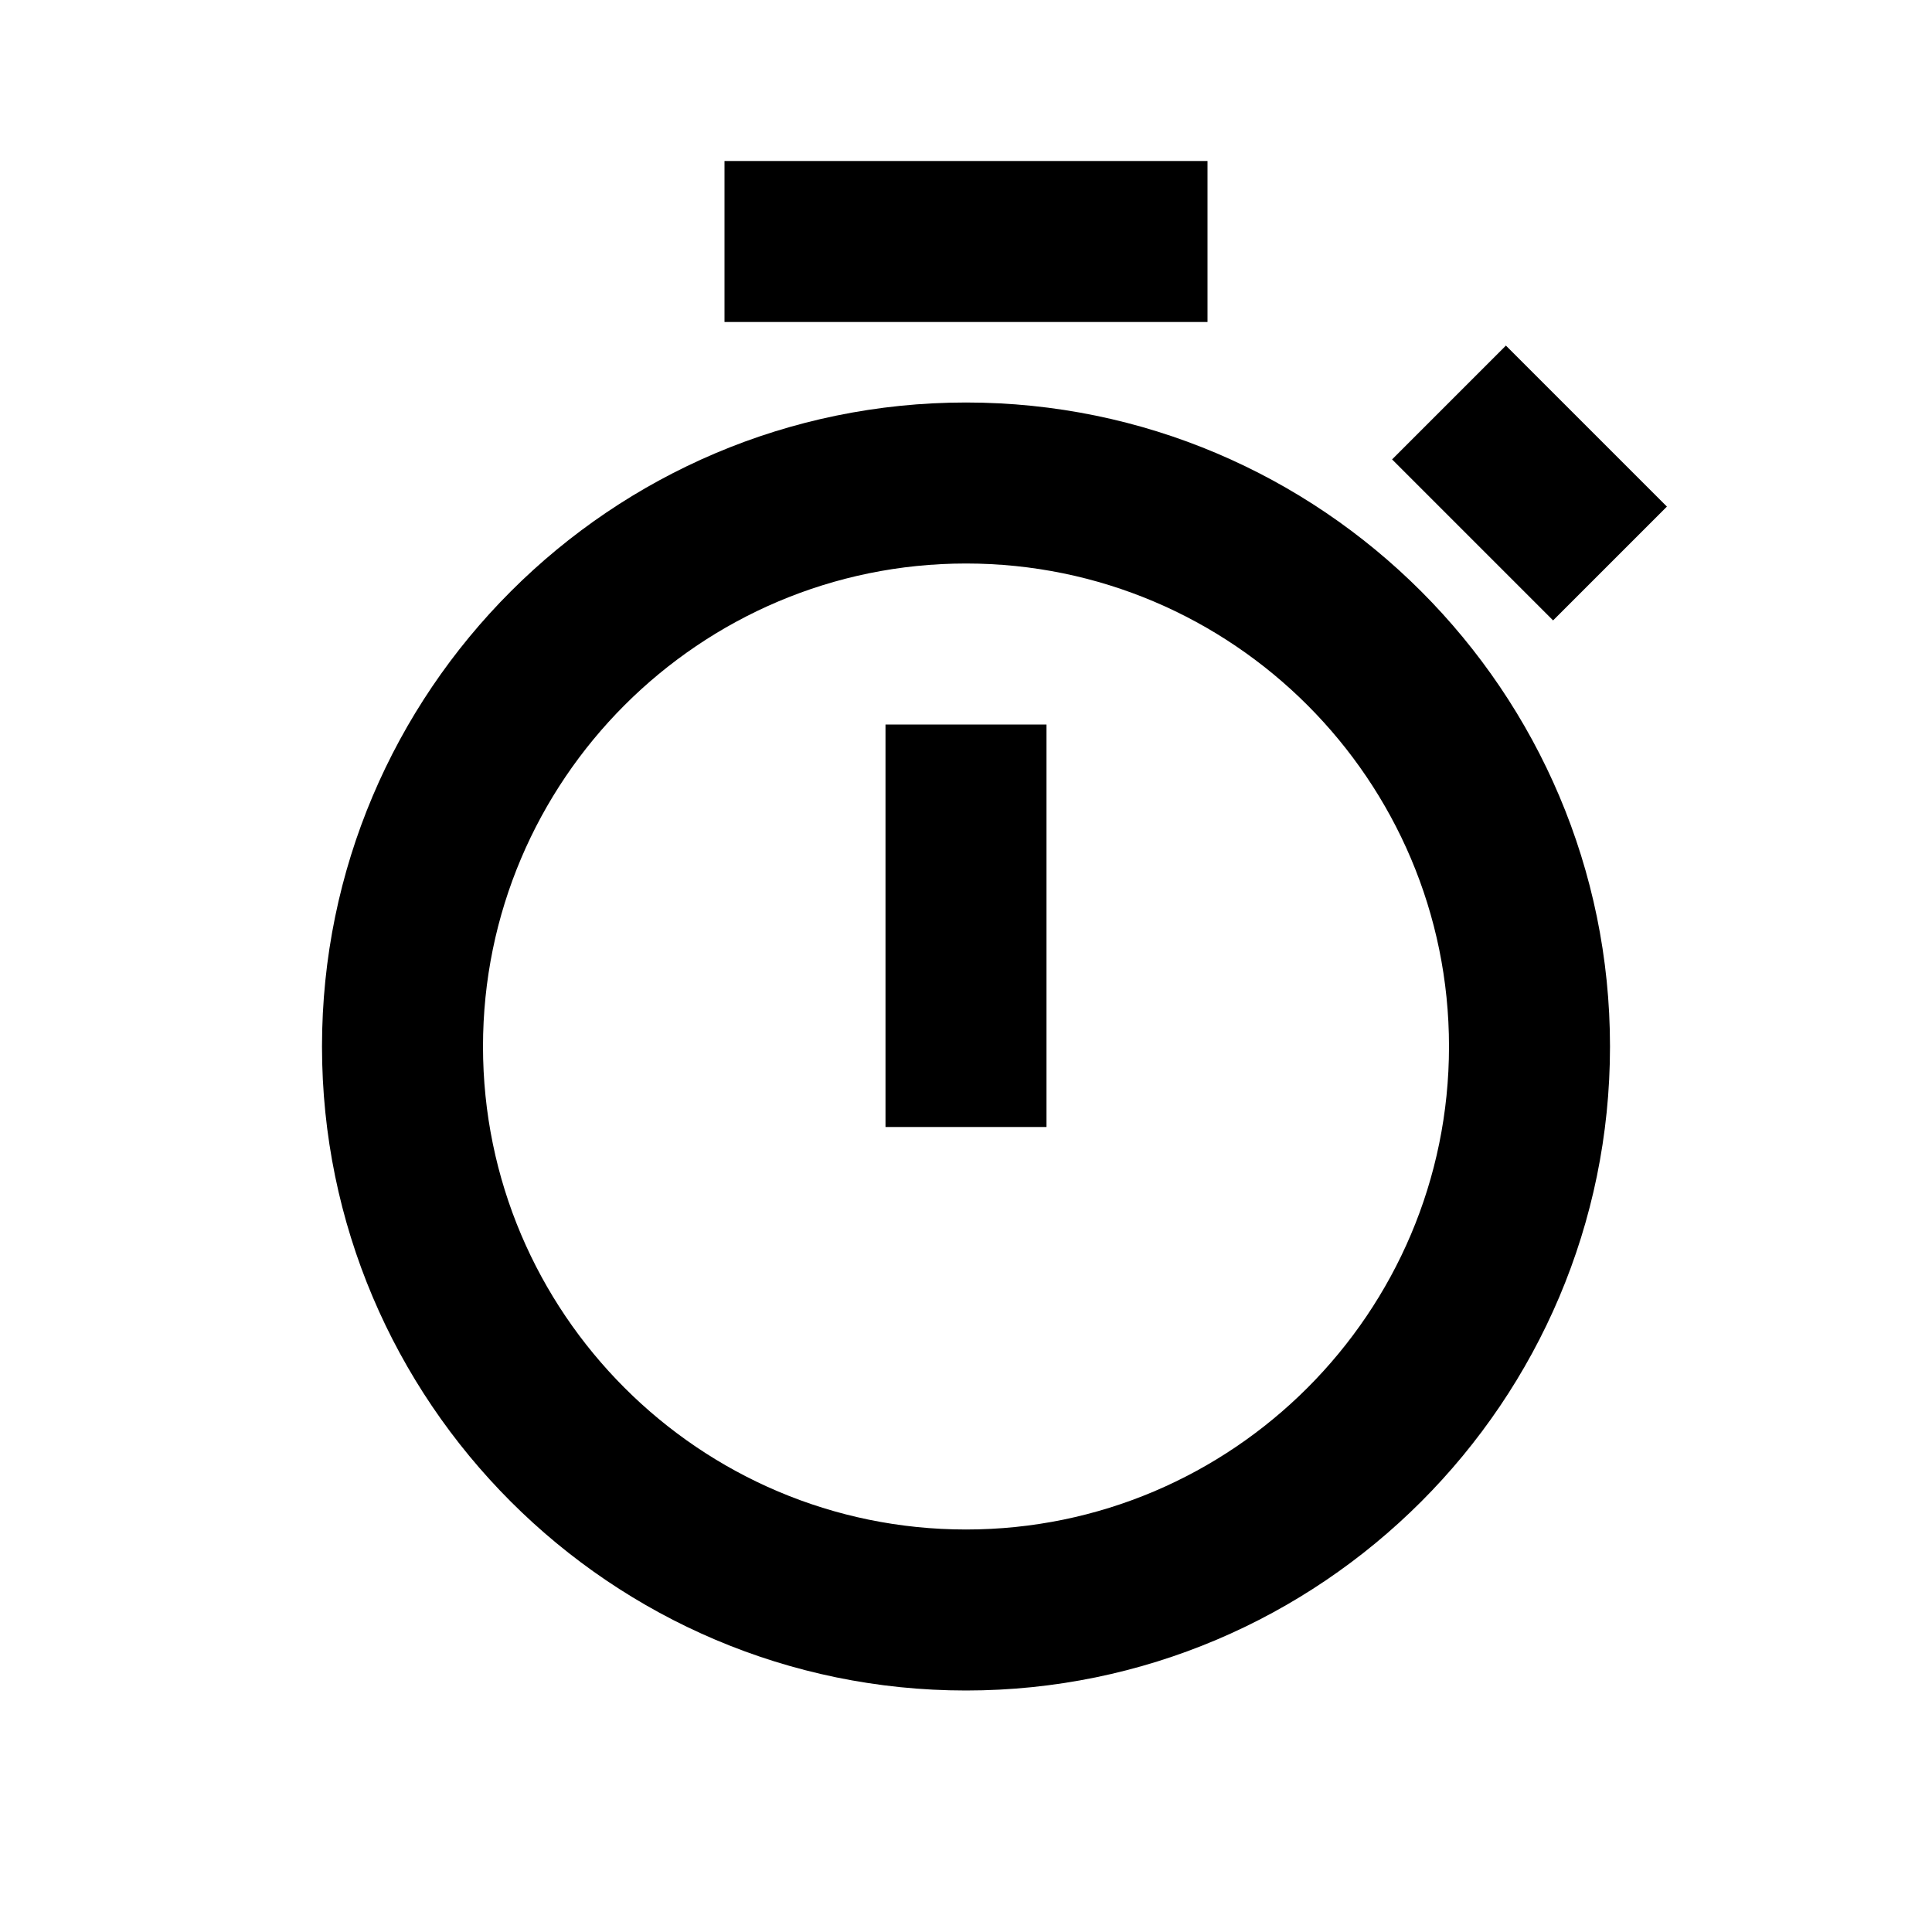
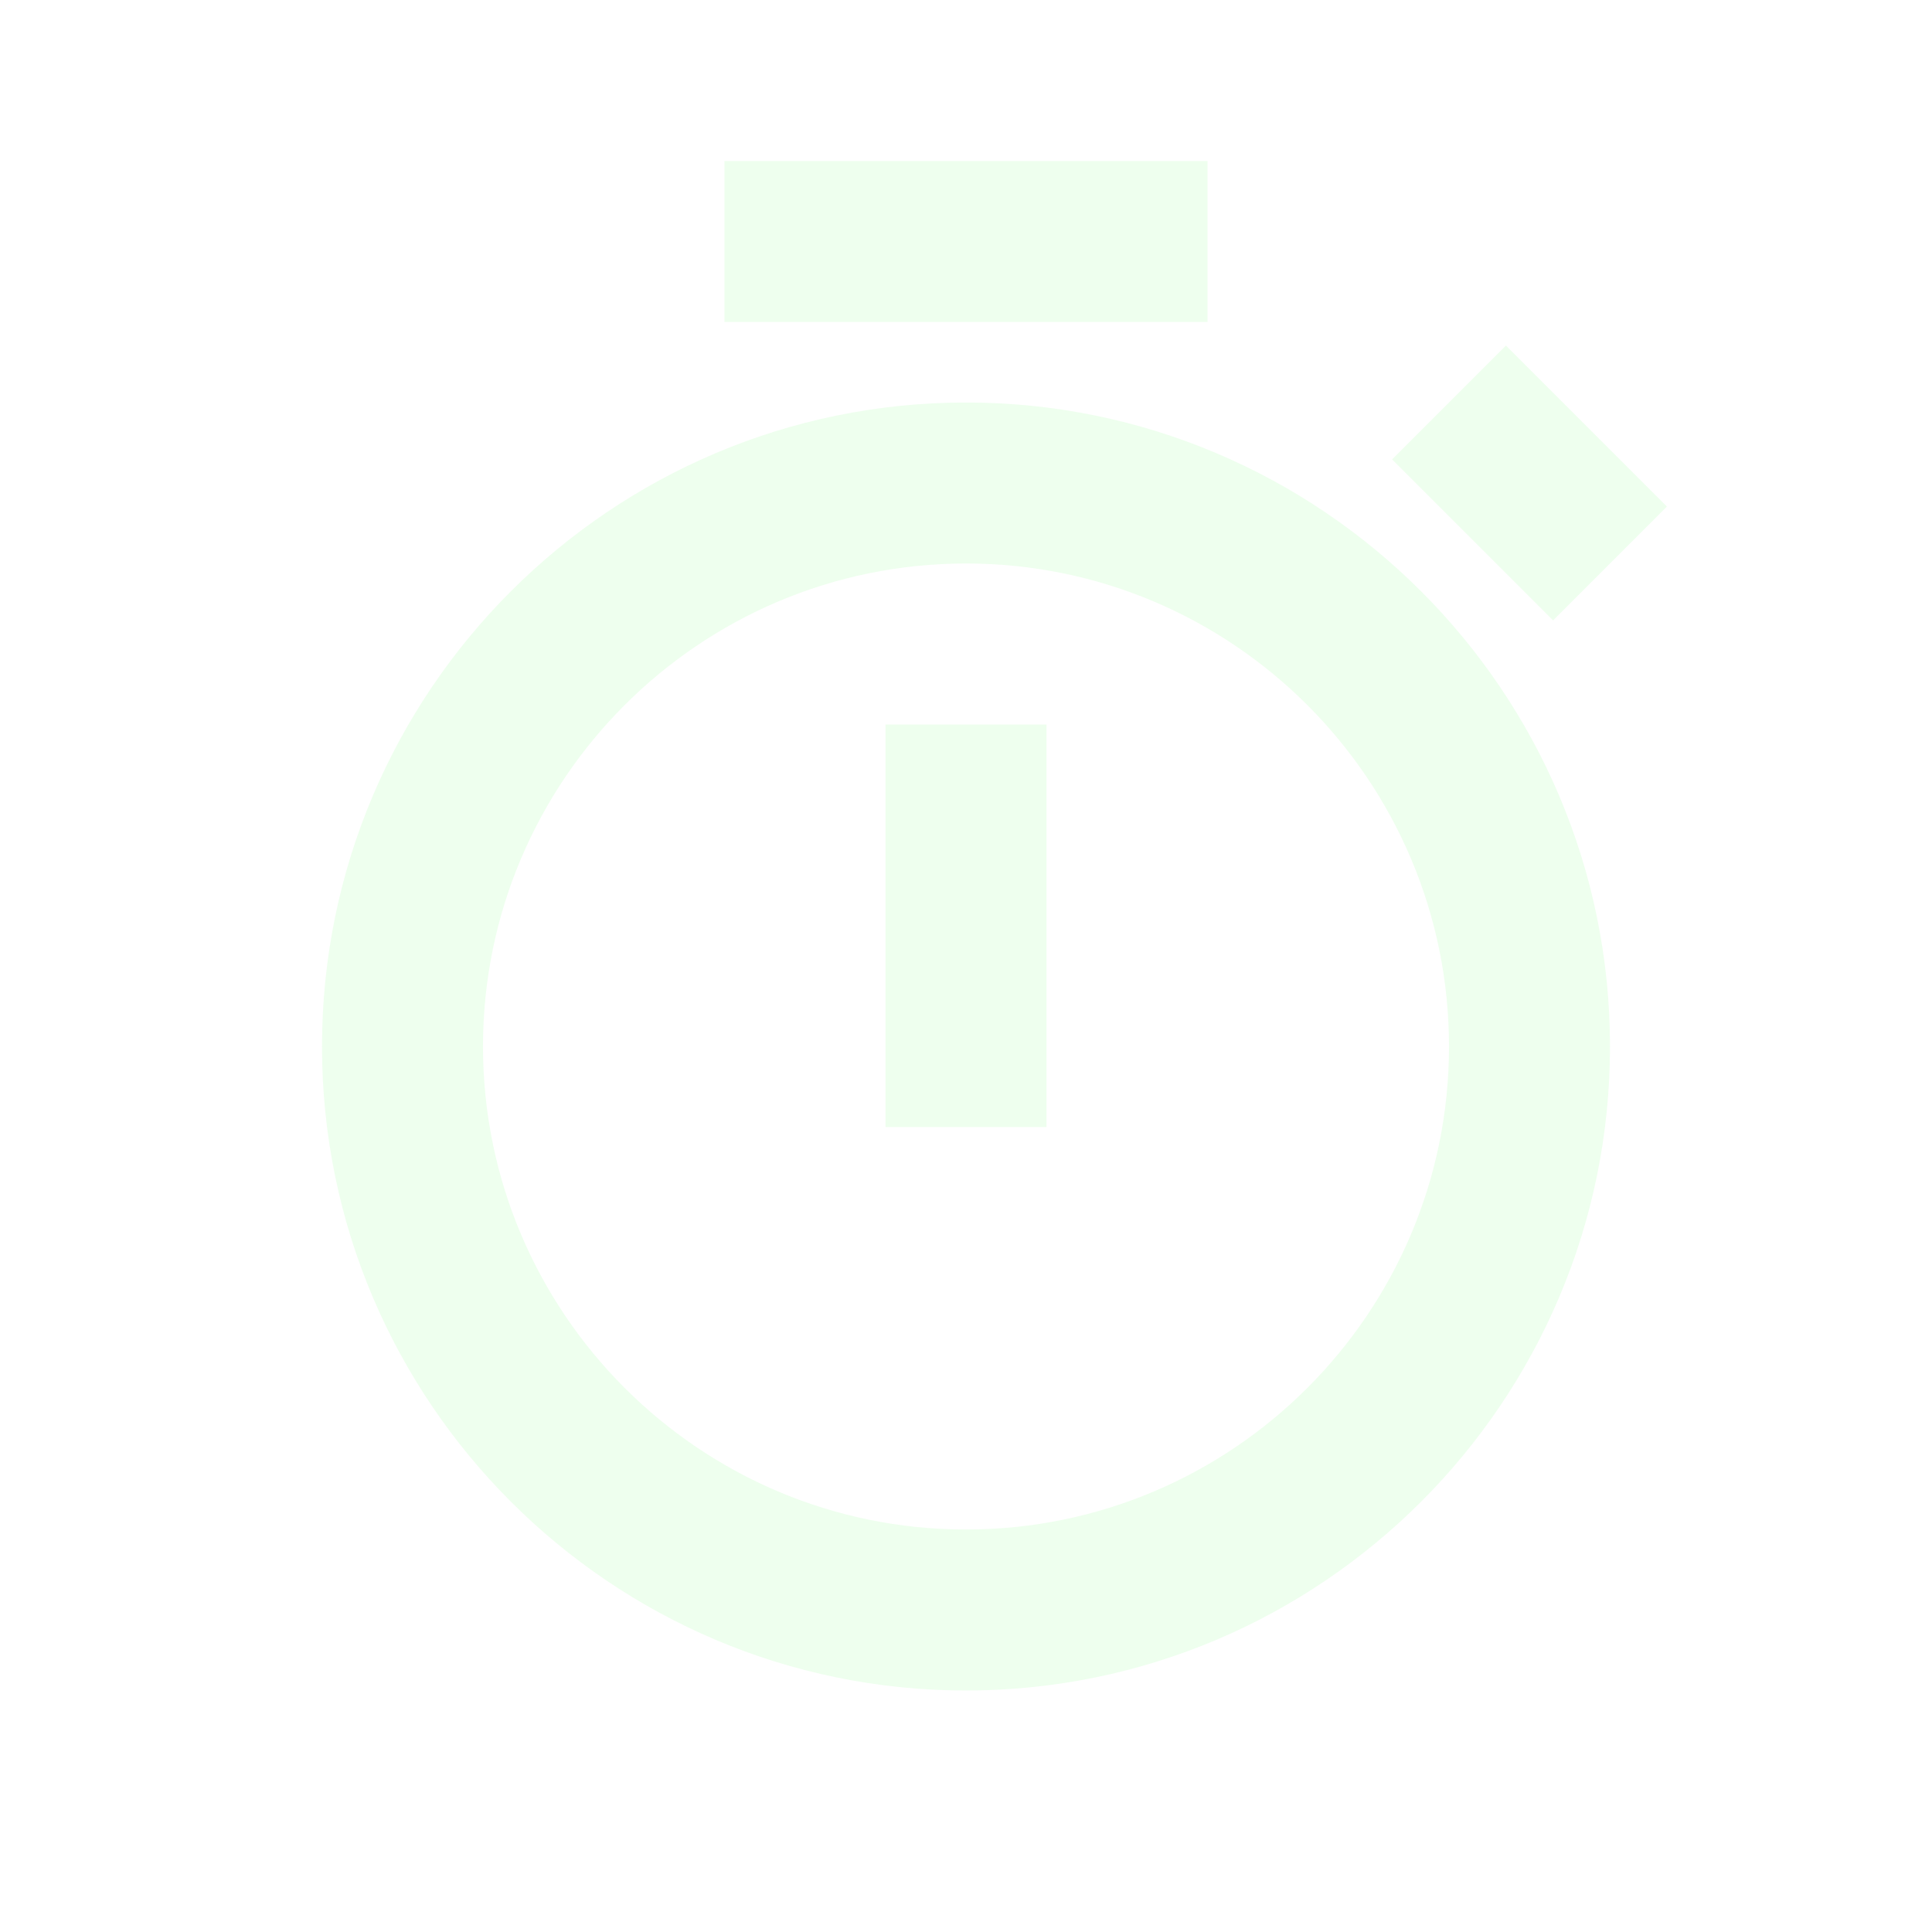
- <svg xmlns="http://www.w3.org/2000/svg" width="24" height="24" viewBox="0 0 24 24">
-   <path d="M12 5c-4.411 0-8 3.589-8 8s3.589 8 8 8 8-3.589 8-8-3.589-8-8-8zm0 14c-3.309 0-6-2.691-6-6s2.691-6 6-6 6 2.691 6 6-2.691 6-6 6z" />
-   <path d="M11 9h2v5h-2zM9 2h6v2H9zm10.293 5.707-2-2 1.414-1.414 2 2z" />
+ <svg xmlns="http://www.w3.org/2000/svg" width="24" height="24" viewBox="0 0 24 24" fill="none">
+   <path d="M12 5c-4.411 0-8 3.589-8 8s3.589 8 8 8 8-3.589 8-8-3.589-8-8-8zm0 14c-3.309 0-6-2.691-6-6s2.691-6 6-6 6 2.691 6 6-2.691 6-6 6z" fill="#efe" />
+   <path d="M11 9h2v5h-2zM9 2h6v2H9zm10.293 5.707-2-2 1.414-1.414 2 2z" fill="#efe" />
</svg>
